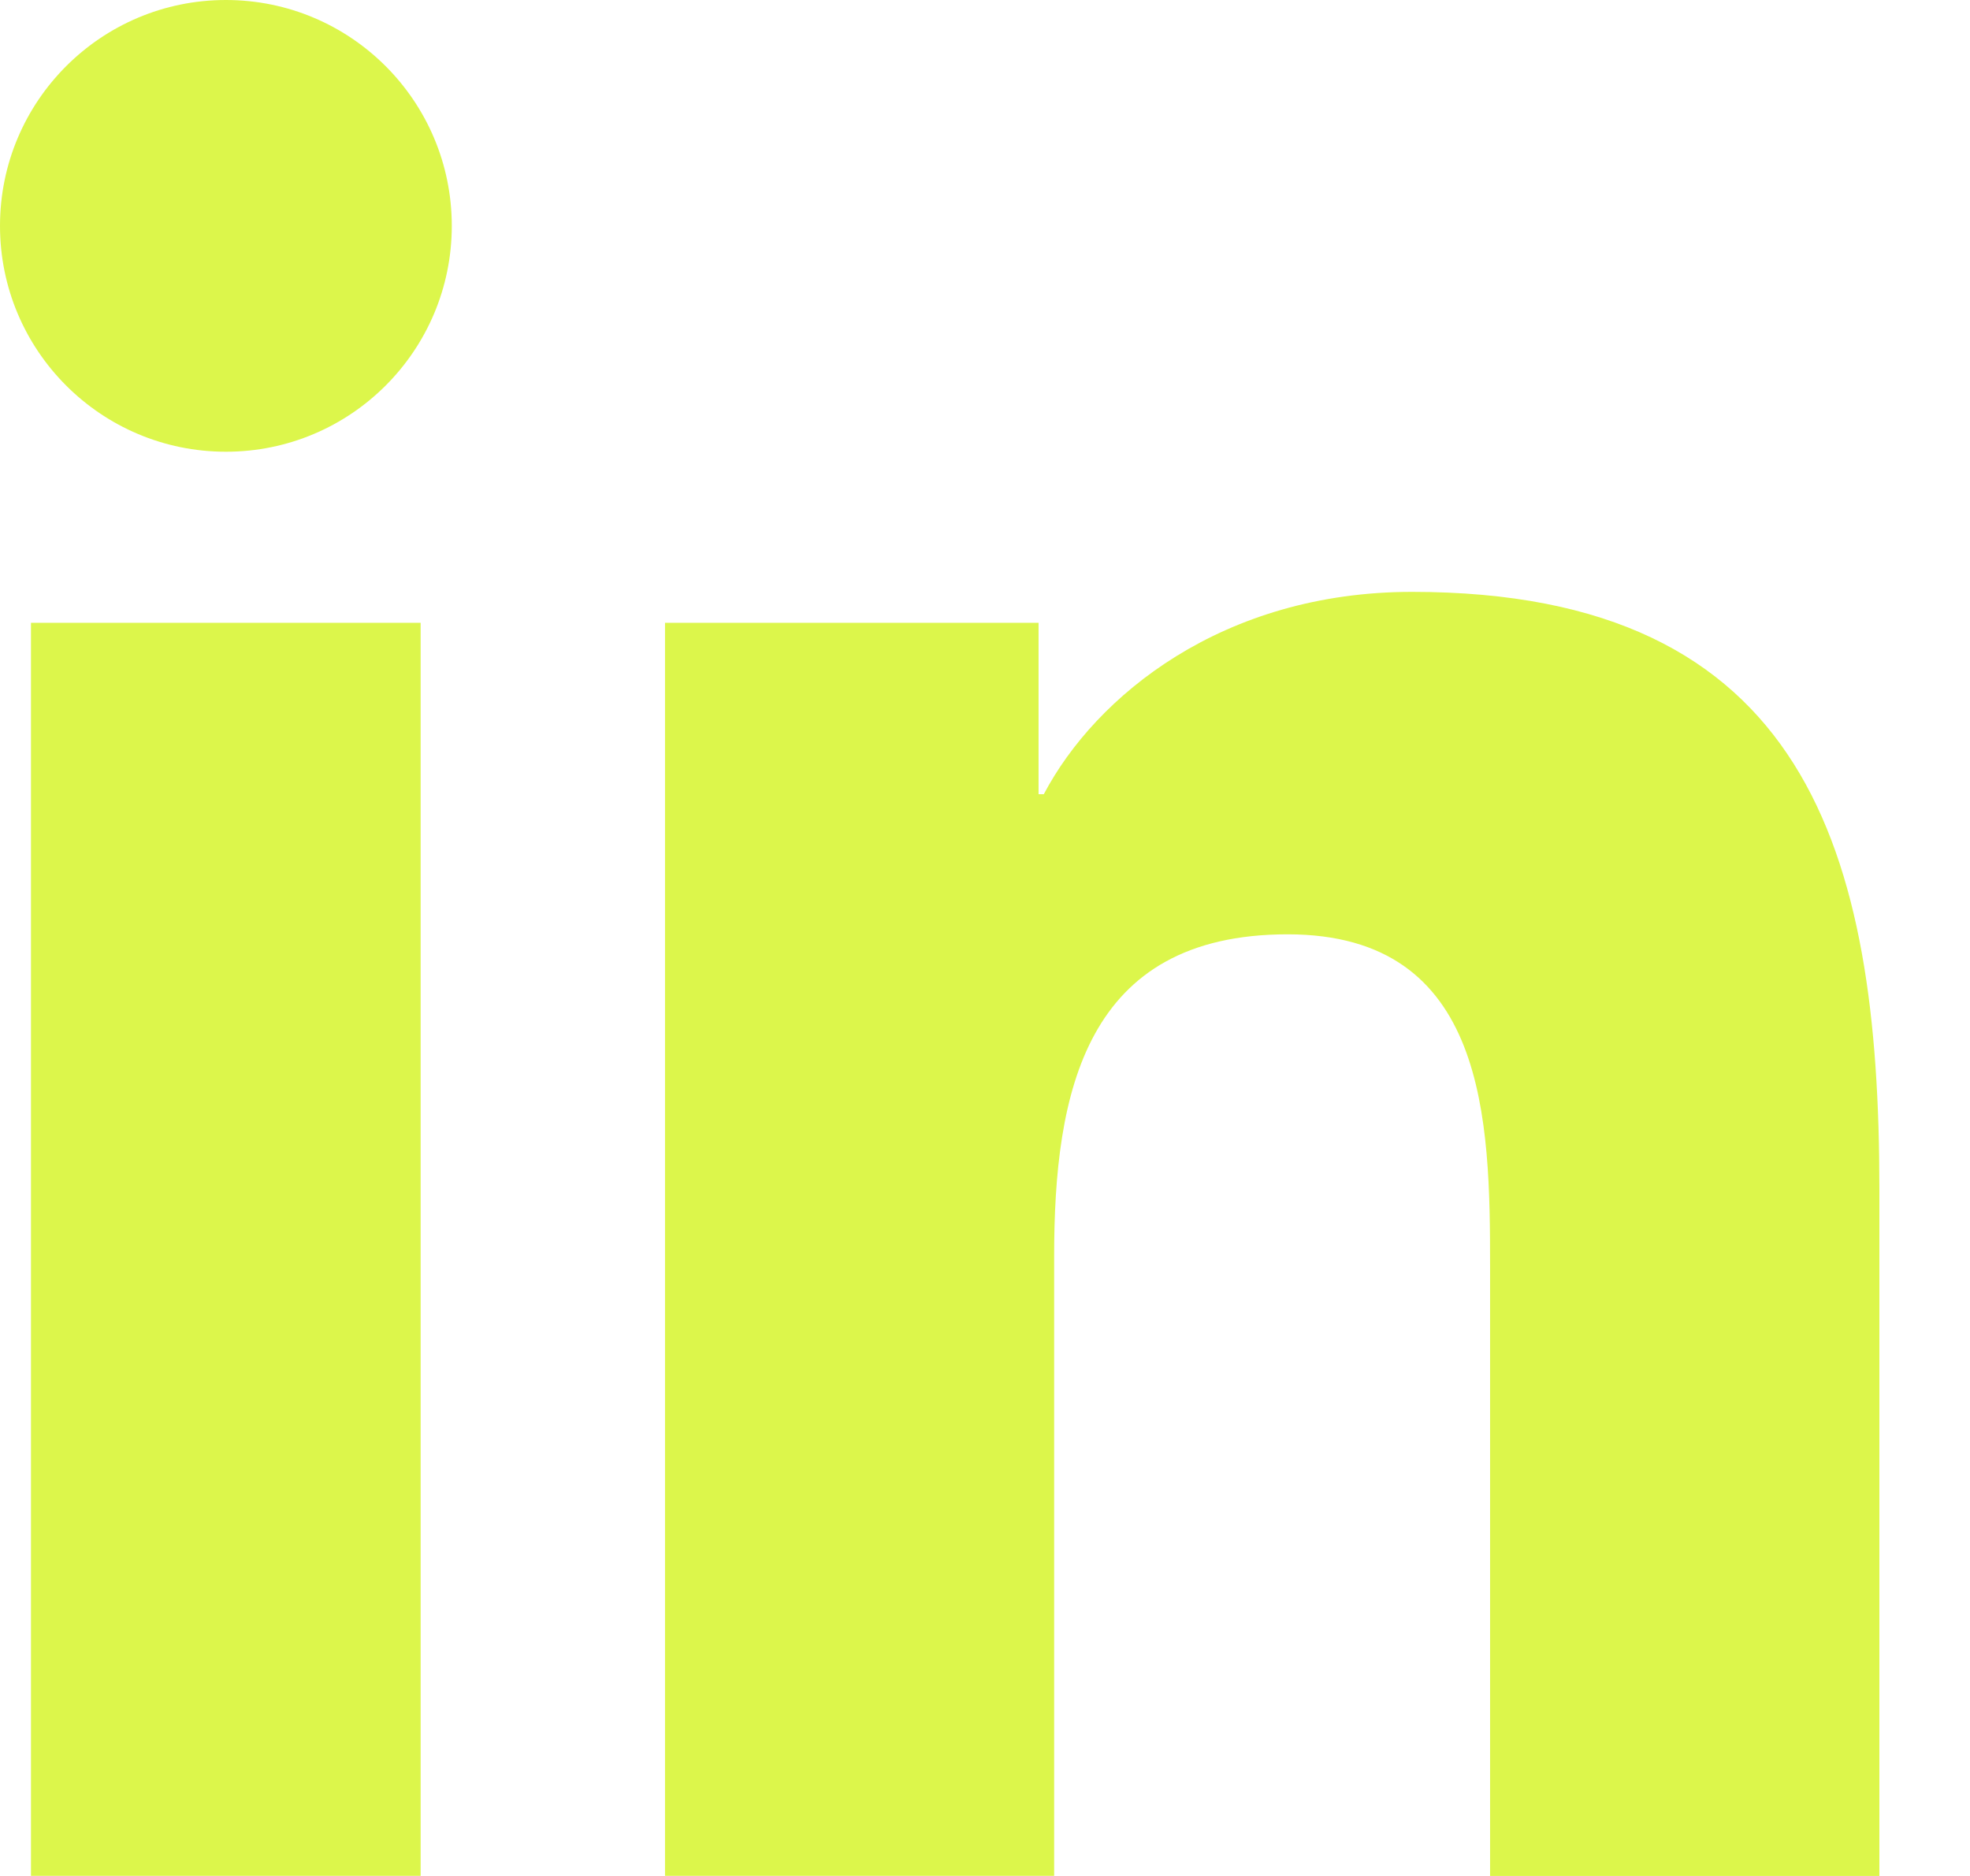
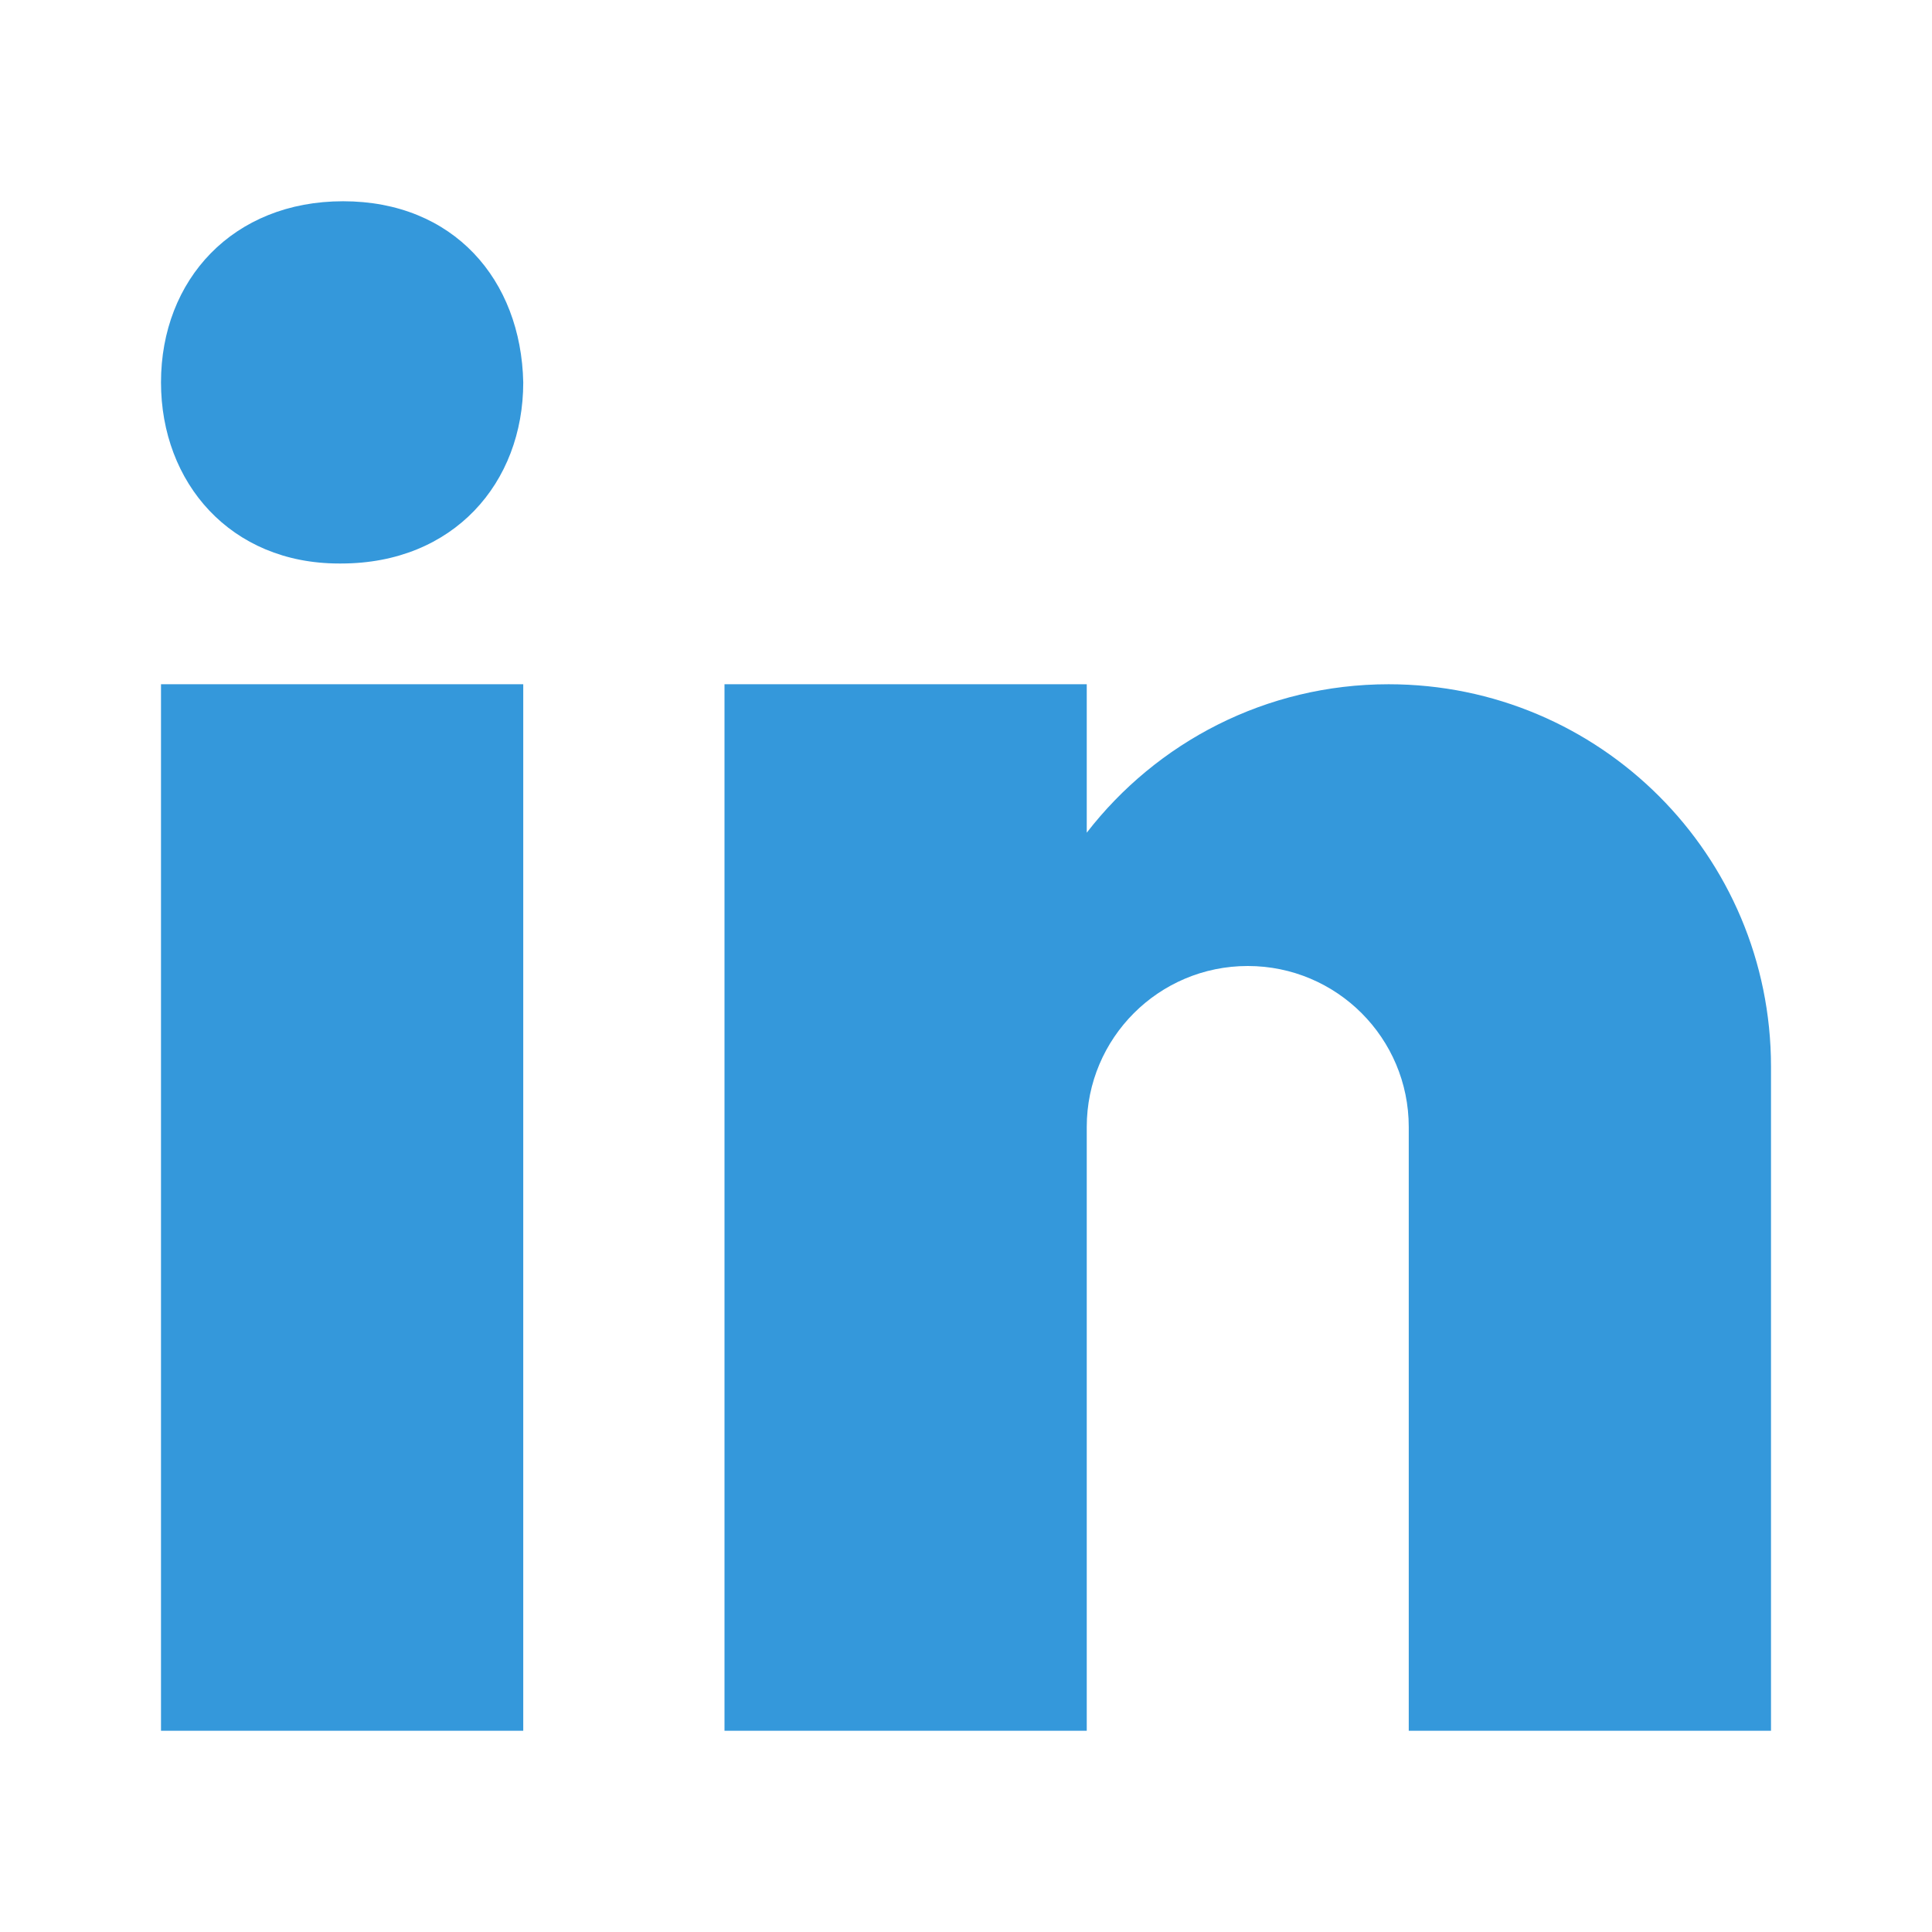
- <svg xmlns="http://www.w3.org/2000/svg" width="21" height="20" viewBox="0 0 21 20" fill="none">
-   <path d="M2.408 4.816C3.738 4.816 4.816 3.738 4.816 2.408C4.816 1.078 3.738 0 2.408 0C1.078 0 0 1.078 0 2.408C0 3.738 1.078 4.816 2.408 4.816Z" fill="#DCF64B" />
-   <path d="M7.089 6.64V19.999H11.237V13.393C11.237 11.65 11.565 9.961 13.726 9.961C15.858 9.961 15.884 11.954 15.884 13.503V20H20.034V12.674C20.034 9.076 19.259 6.31 15.053 6.31C13.034 6.31 11.68 7.418 11.127 8.467H11.071V6.64H7.089ZM0.33 6.64H4.484V19.999H0.33V6.64Z" fill="#DCF64B" />
+ <svg xmlns="http://www.w3.org/2000/svg" viewBox="0 0 24 24" width="24px" height="24px">
+   <g id="surface16653388">
+     <path style=" stroke:none;fill-rule:nonzero;fill:rgb(20.392%,59.608%,85.882%);fill-opacity:1;" d="M 4.211 7 L 4.238 7 C 5.633 7 6.5 6 6.5 4.75 C 6.473 3.473 5.633 2.5 4.262 2.5 C 2.895 2.5 2 3.473 2 4.75 C 2 6 2.867 7 4.211 7 Z M 2 8.5 L 6.5 8.5 L 6.5 21.5 L 2 21.5 Z M 22 13.25 C 22 10.625 19.875 8.5 17.25 8.5 C 15.723 8.5 14.367 9.223 13.5 10.344 L 13.5 8.5 L 9 8.5 L 9 21.5 L 13.5 21.5 L 13.5 14 C 13.5 12.895 14.395 12 15.5 12 C 16.605 12 17.5 12.895 17.5 14 L 17.5 21.5 L 22 21.5 C 22 21.5 22 13.977 22 13.25 Z M 22 13.25 " />
+   </g>
</svg>
